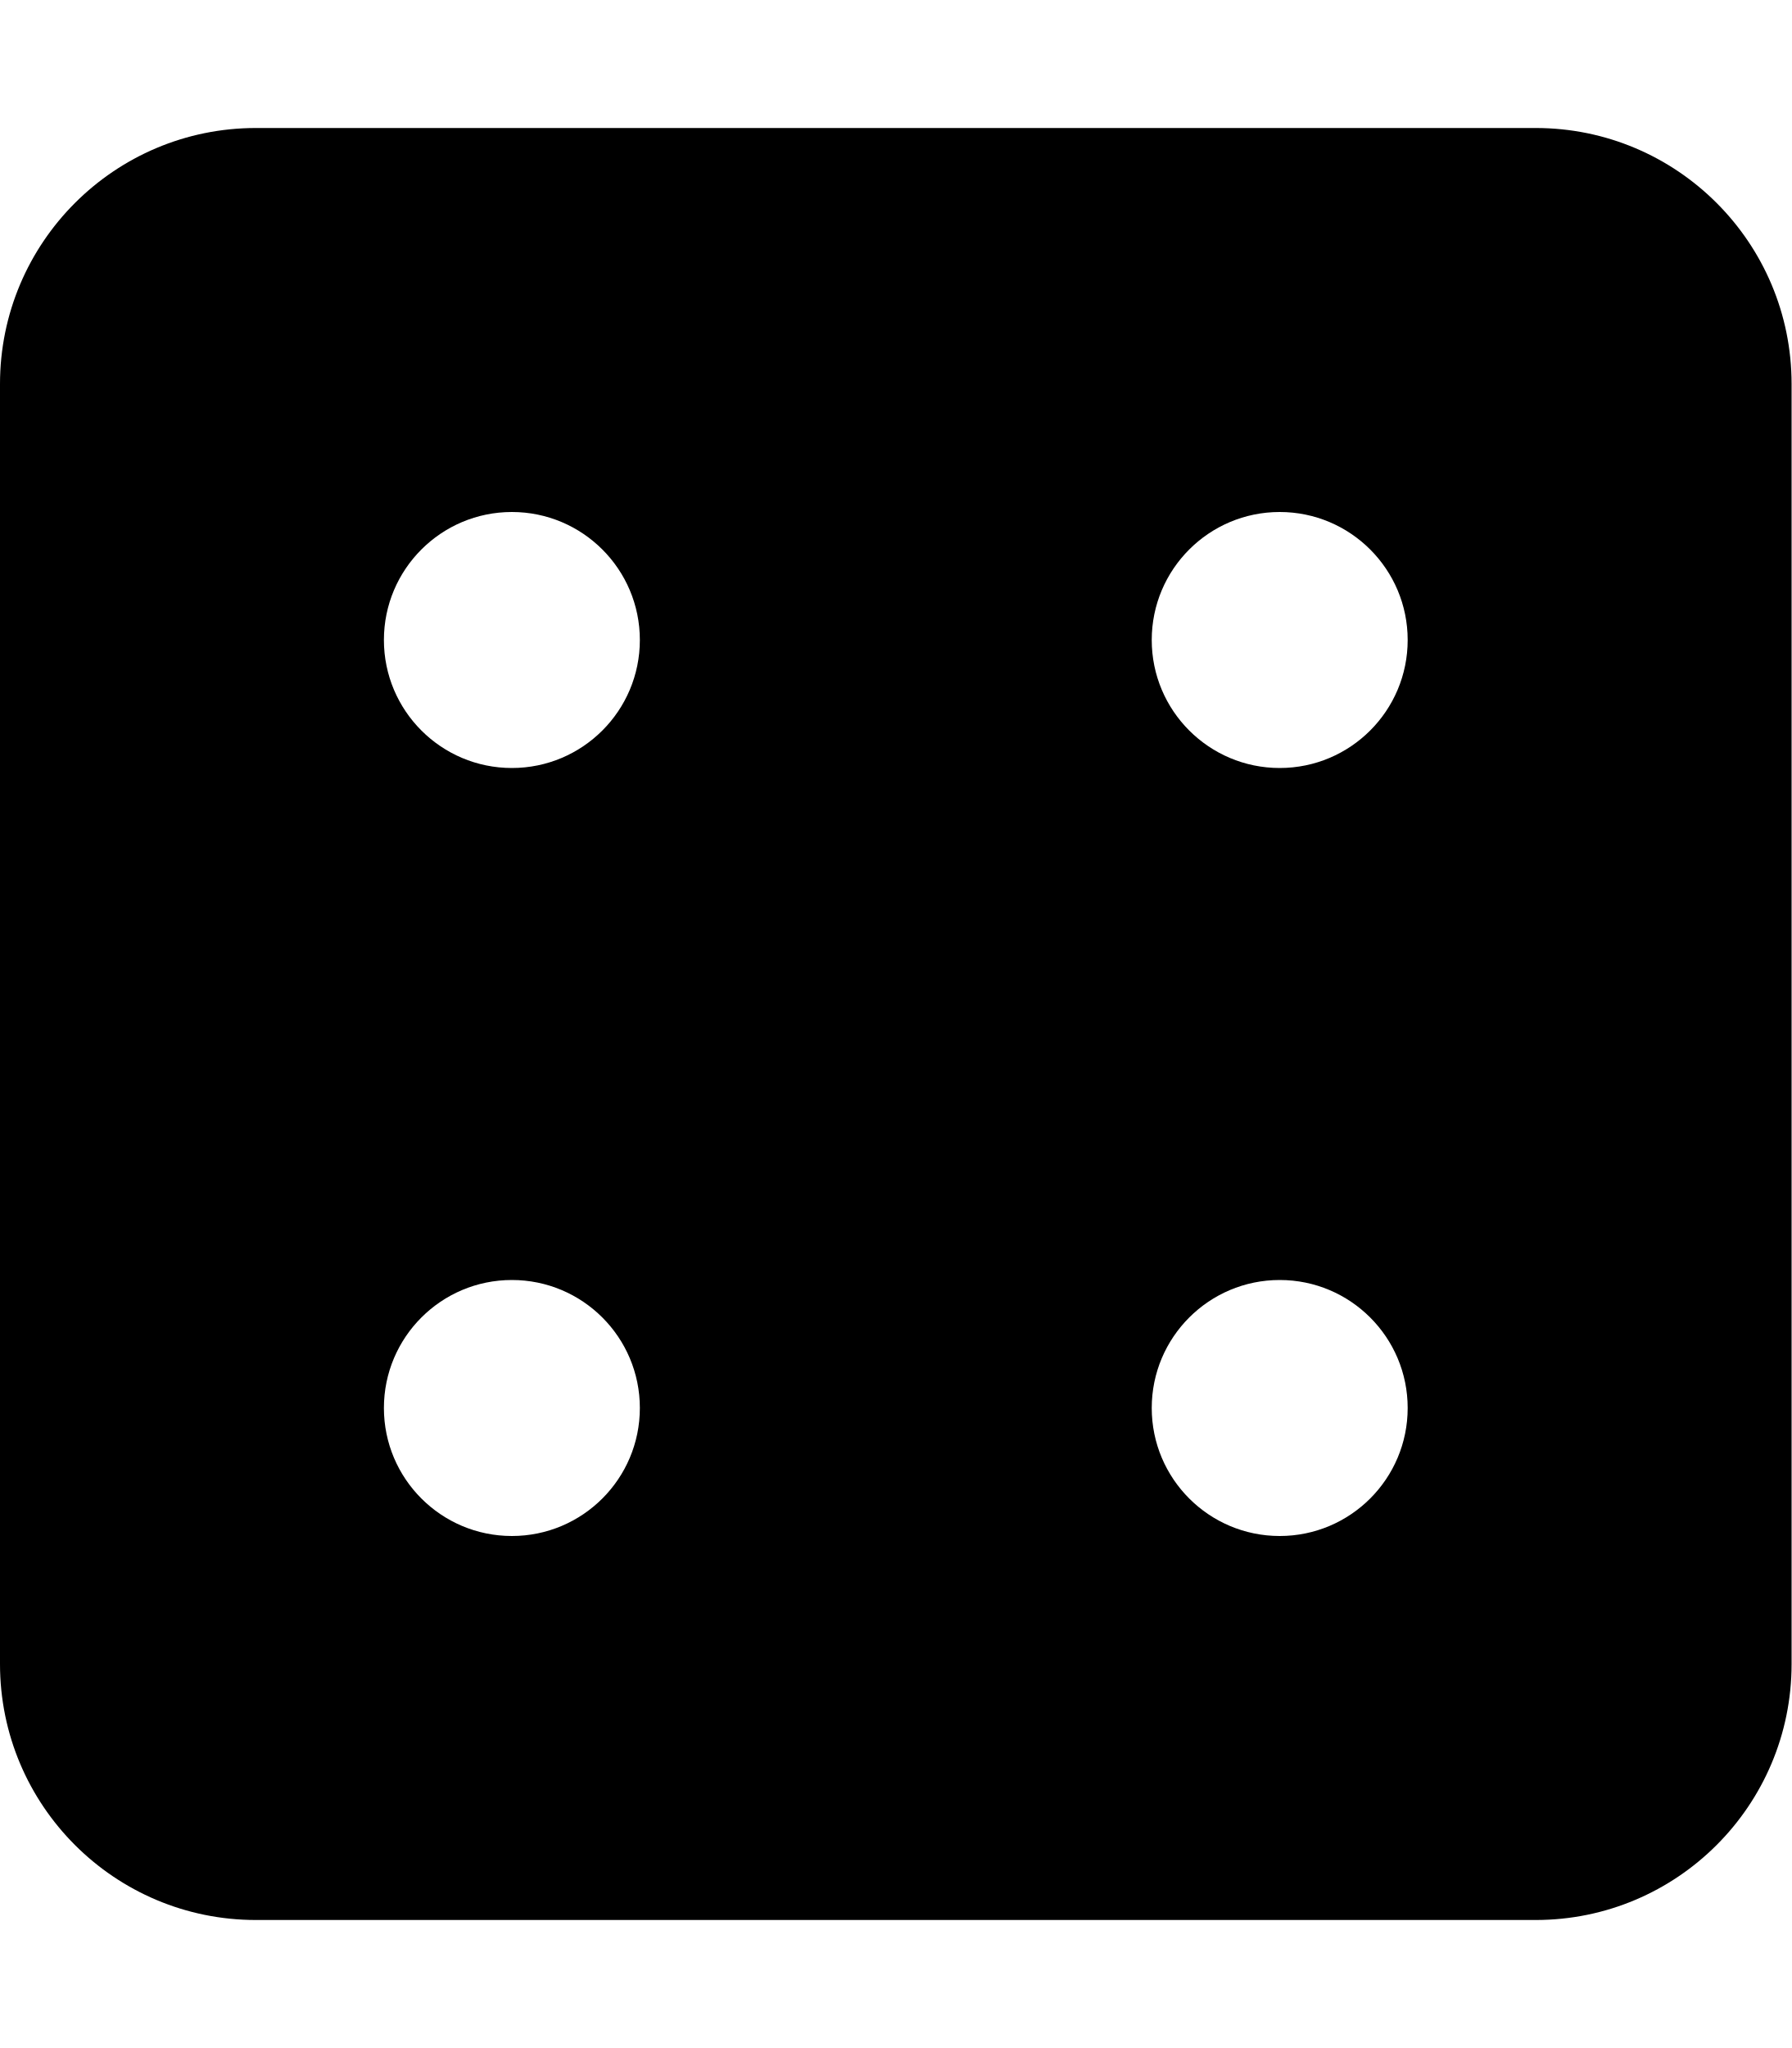
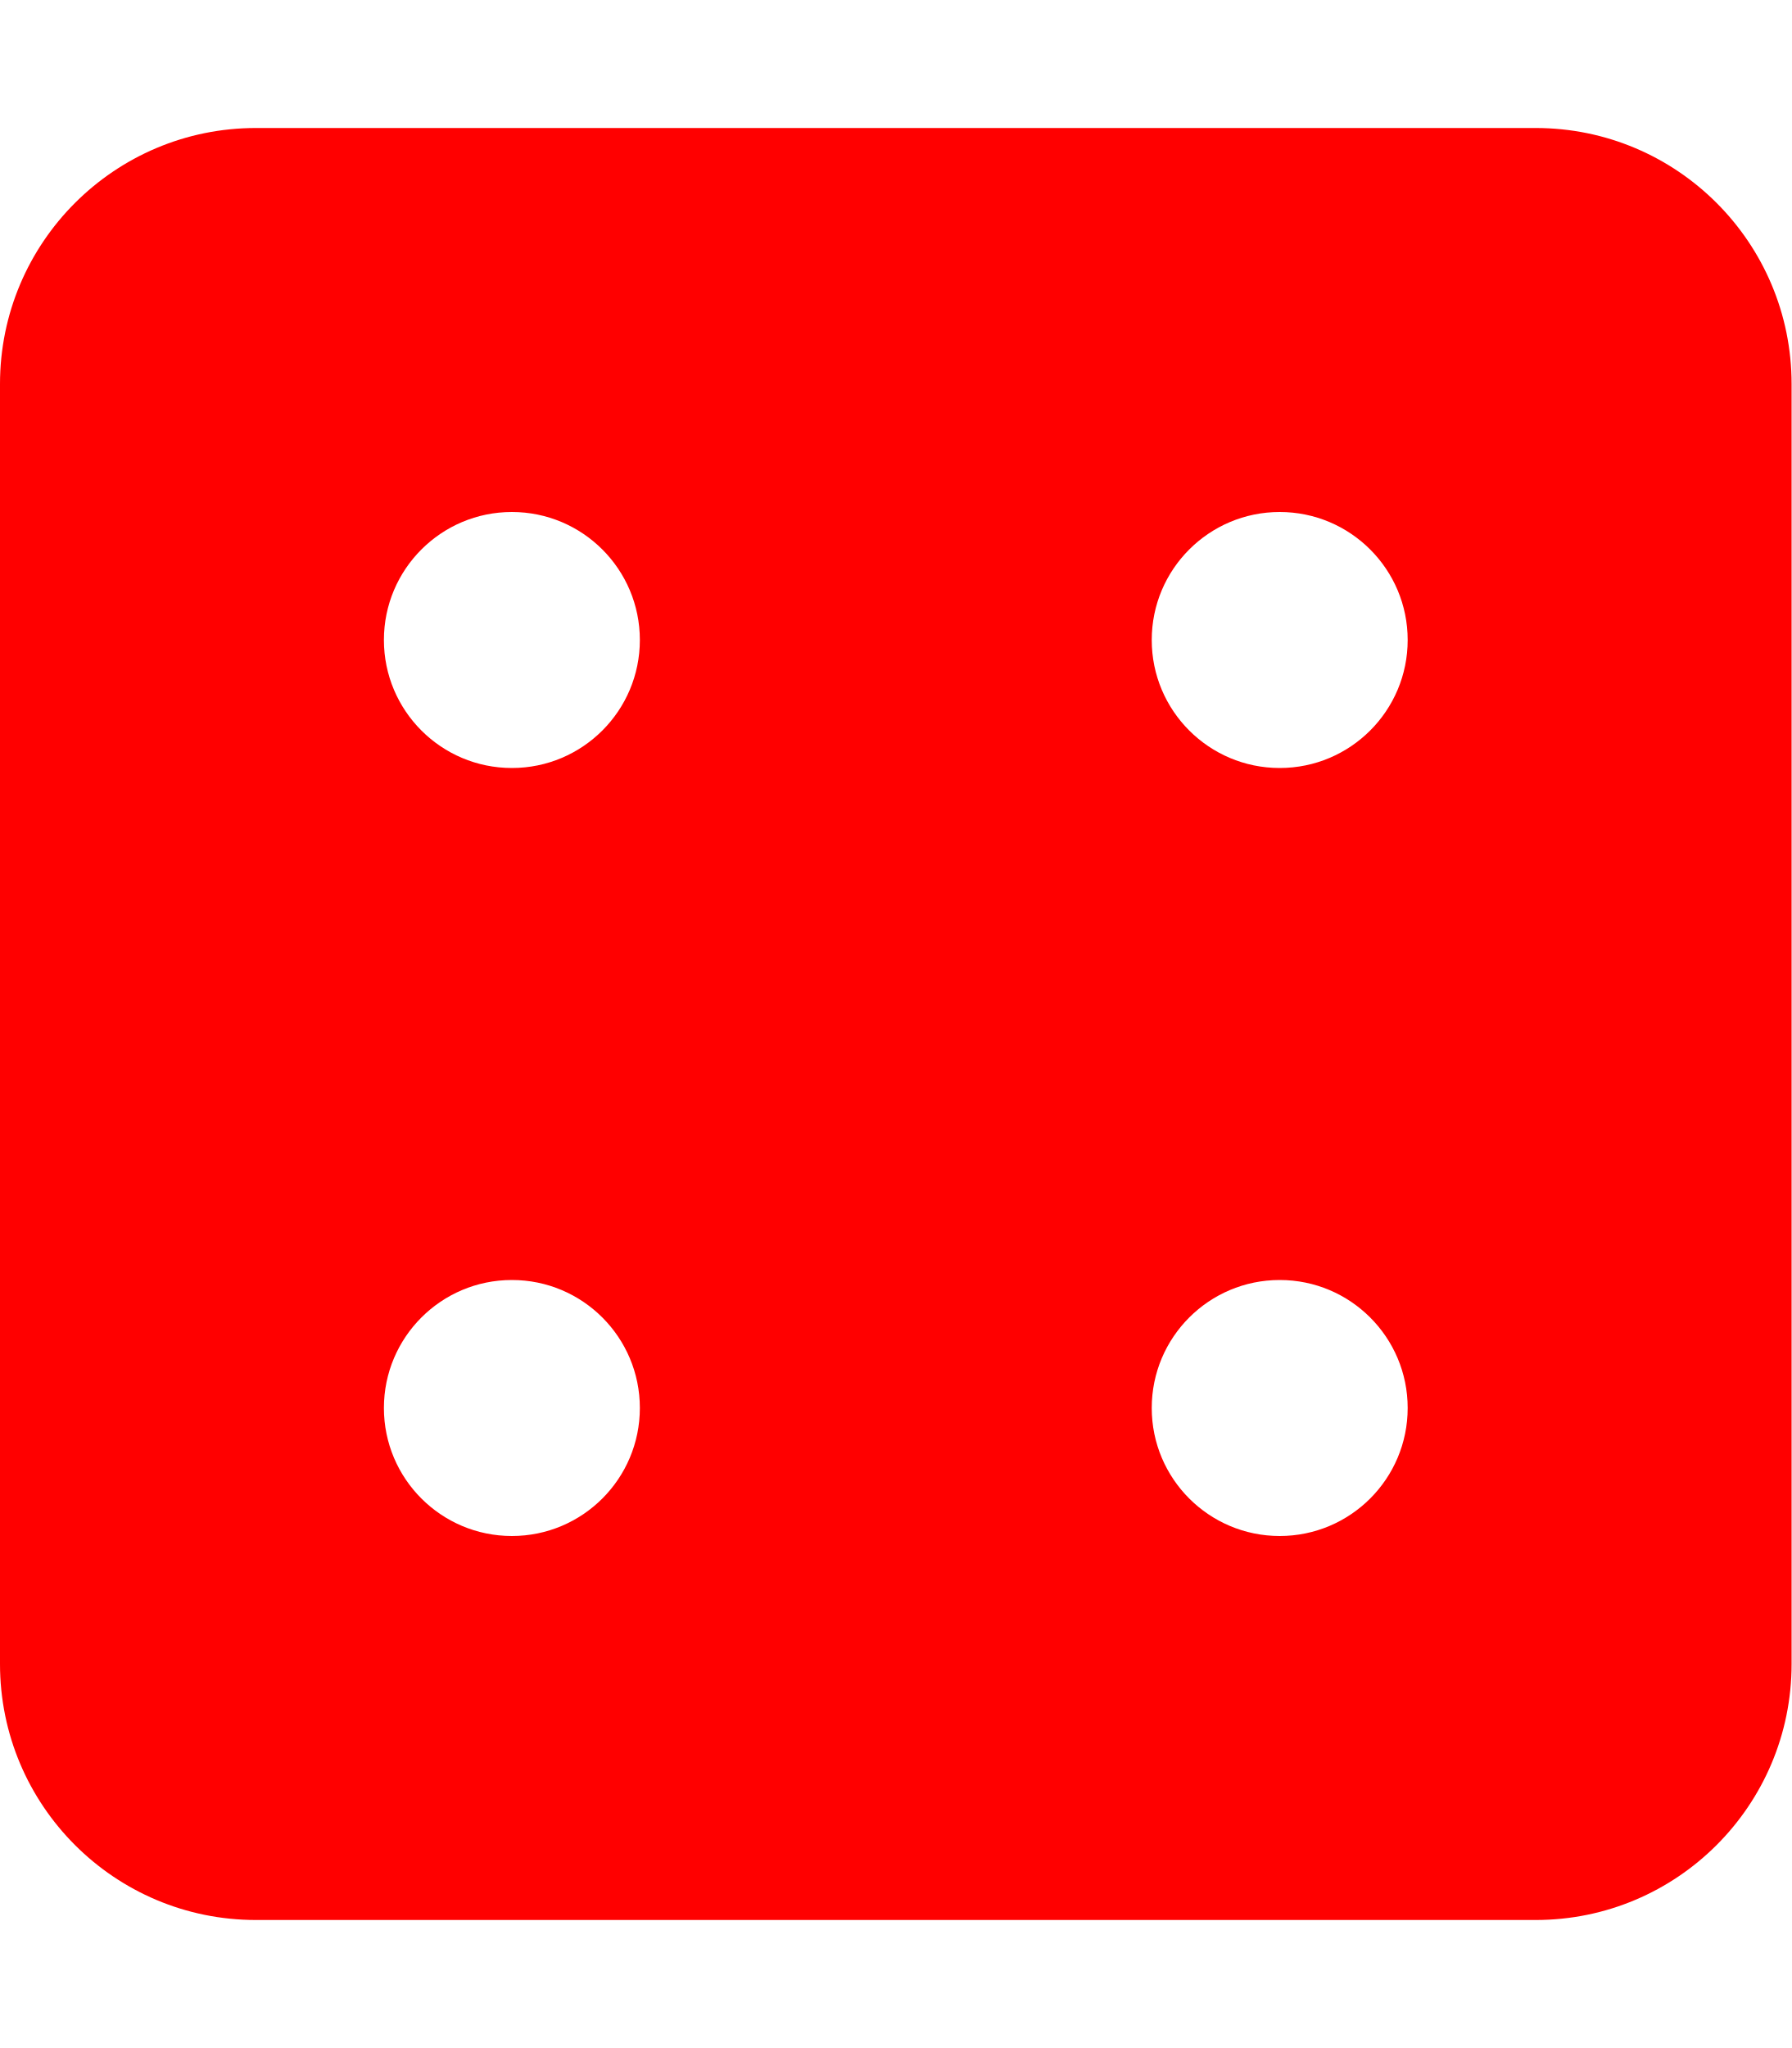
<svg xmlns="http://www.w3.org/2000/svg" aria-hidden="true" focusable="false" data-prefix="fas" data-icon="dice-four" class="svg-inline--fa fa-dice-four fa-w-14" role="img" viewBox="0 0 448 512">
-   <path fill="roundColor" d="M384 32H64C28.65 32 0 60.65 0 96v320c0 35.35 28.65 64 64 64h320c35.35 0 64-28.65 64-64V96c0-35.35-28.65-64-64-64zM128 384c-17.67 0-32-14.33-32-32s14.33-32 32-32 32 14.33 32 32-14.33 32-32 32zm0-192c-17.67 0-32-14.33-32-32s14.33-32 32-32 32 14.33 32 32-14.33 32-32 32zm192 192c-17.67 0-32-14.33-32-32s14.33-32 32-32 32 14.33 32 32-14.33 32-32 32zm0-192c-17.67 0-32-14.33-32-32s14.33-32 32-32 32 14.33 32 32-14.33 32-32 32z" />
+   <path fill="red" d="M384 32H64C28.65 32 0 60.65 0 96v320c0 35.35 28.65 64 64 64h320c35.35 0 64-28.65 64-64V96c0-35.35-28.65-64-64-64zM128 384c-17.67 0-32-14.33-32-32s14.33-32 32-32 32 14.33 32 32-14.33 32-32 32zm0-192c-17.67 0-32-14.33-32-32s14.33-32 32-32 32 14.33 32 32-14.33 32-32 32zm192 192c-17.67 0-32-14.33-32-32s14.33-32 32-32 32 14.33 32 32-14.33 32-32 32zm0-192c-17.67 0-32-14.33-32-32s14.33-32 32-32 32 14.33 32 32-14.33 32-32 32z" />
</svg>
